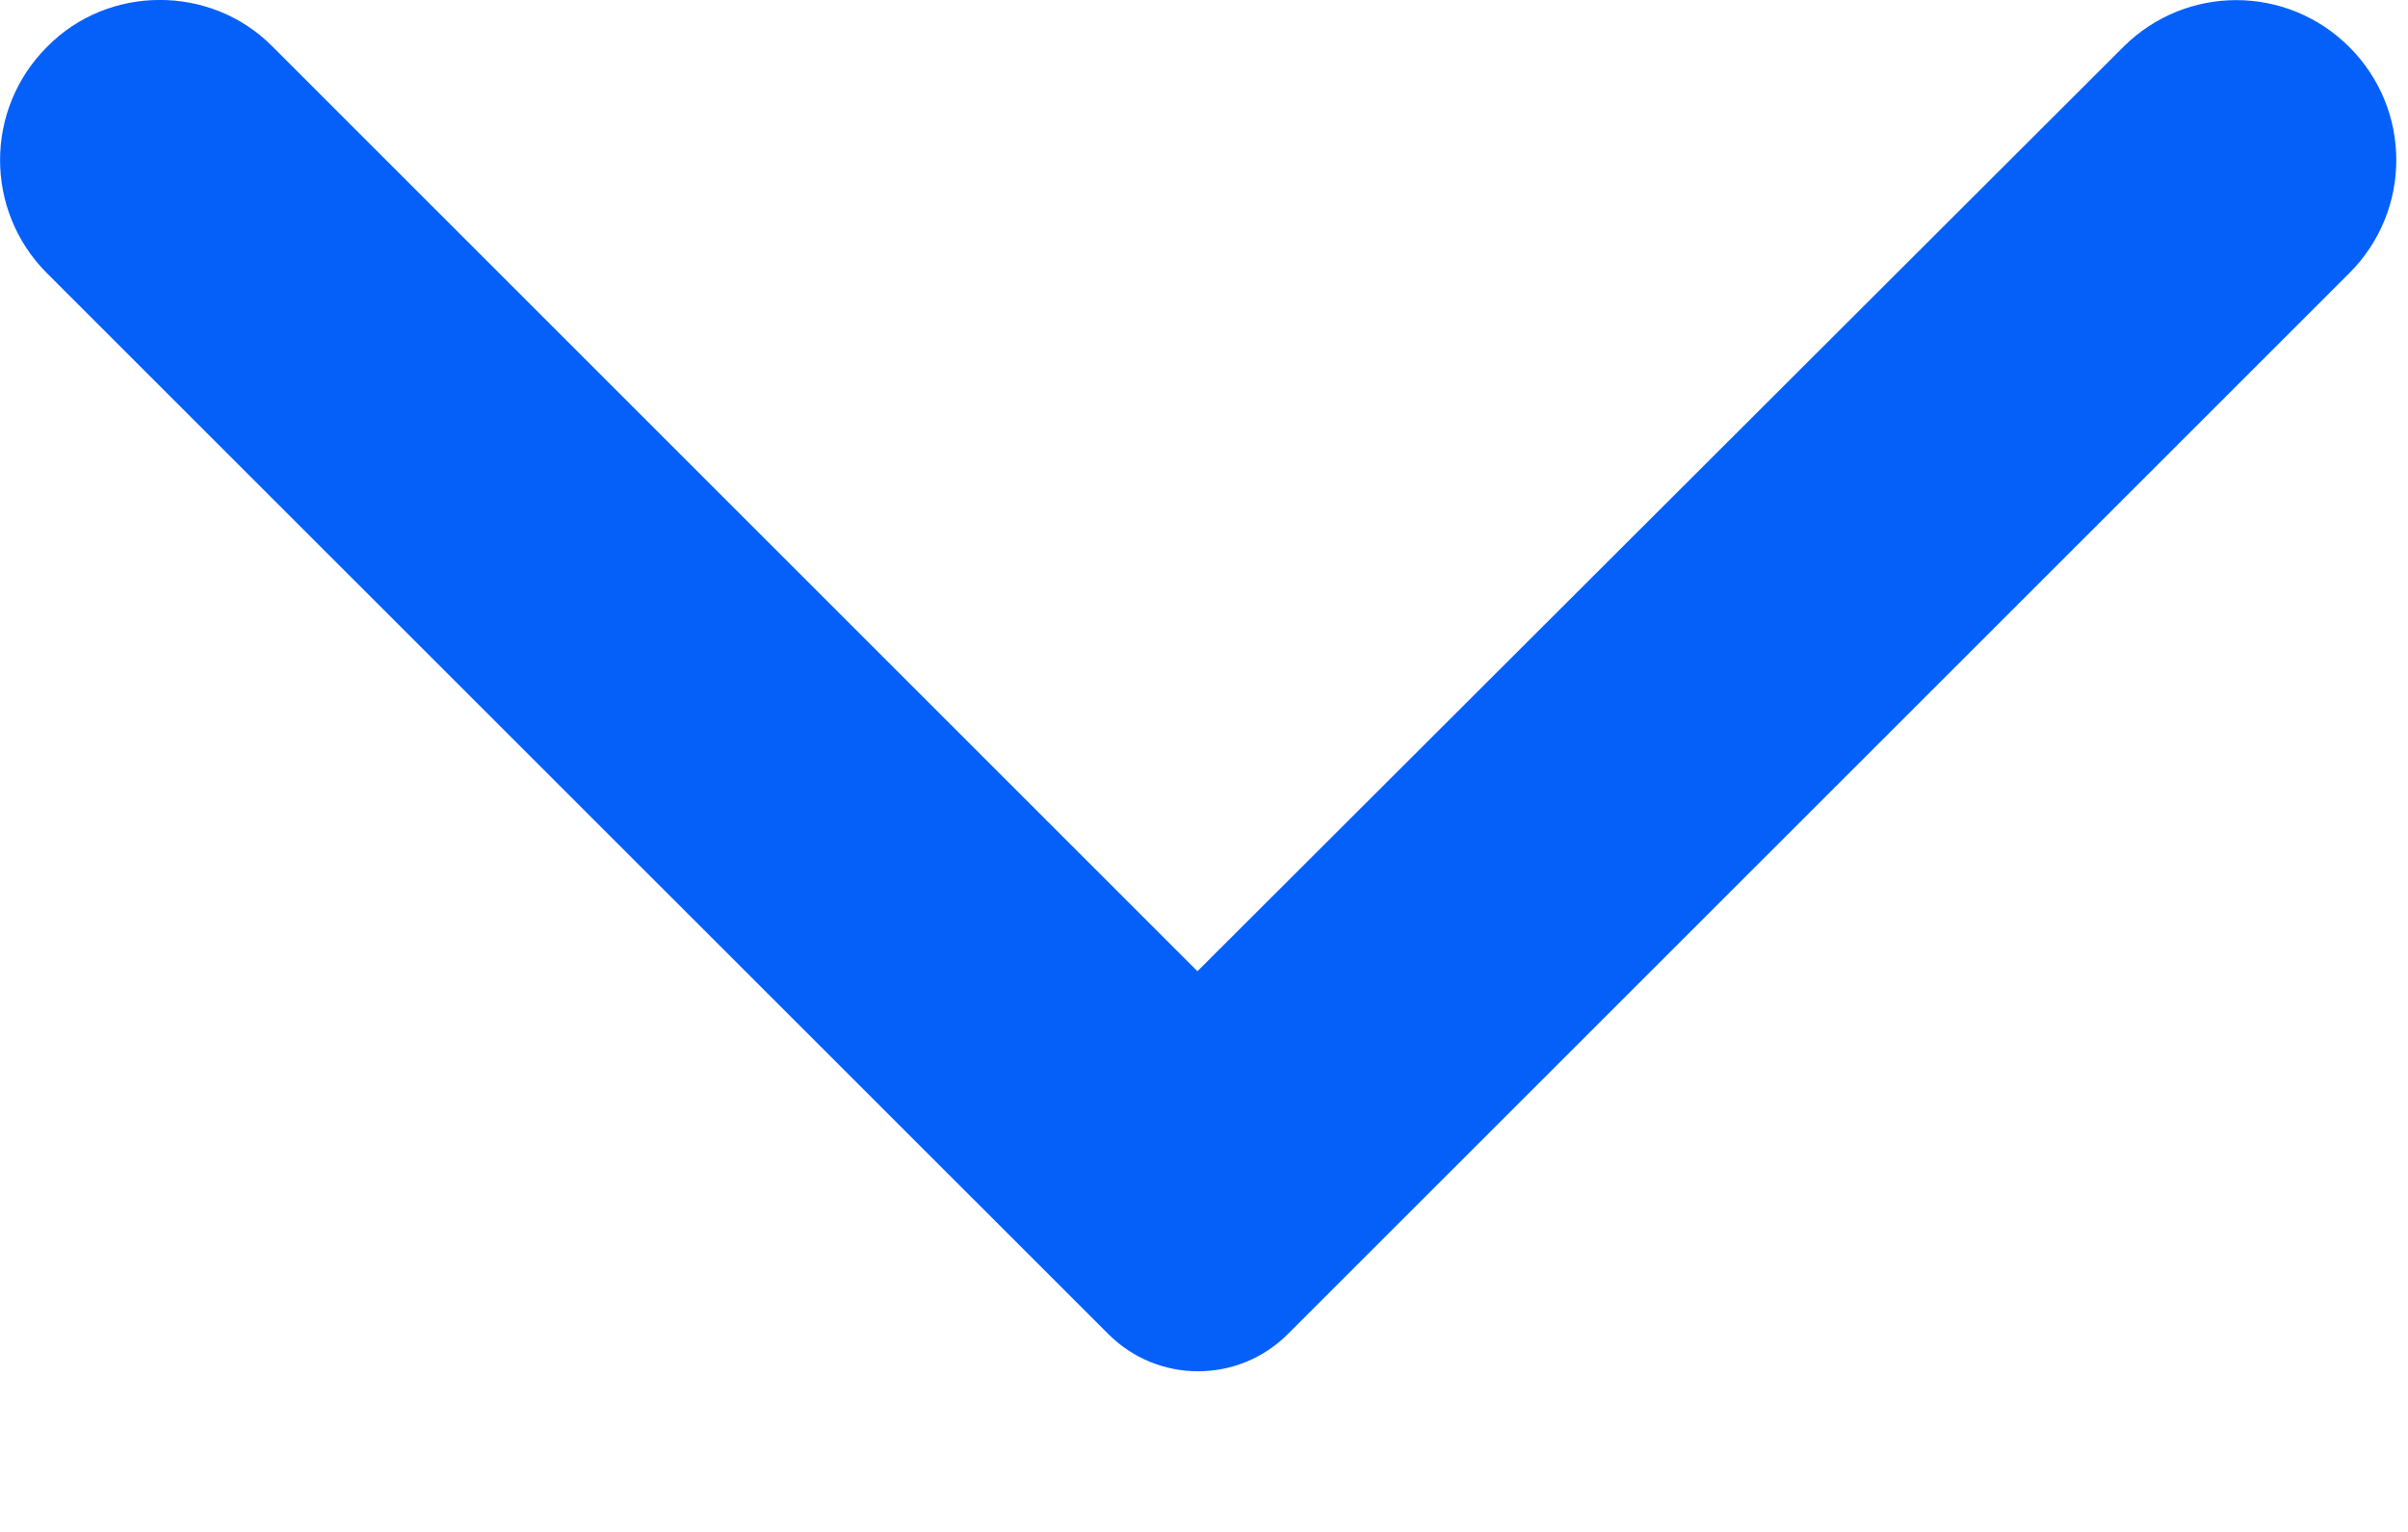
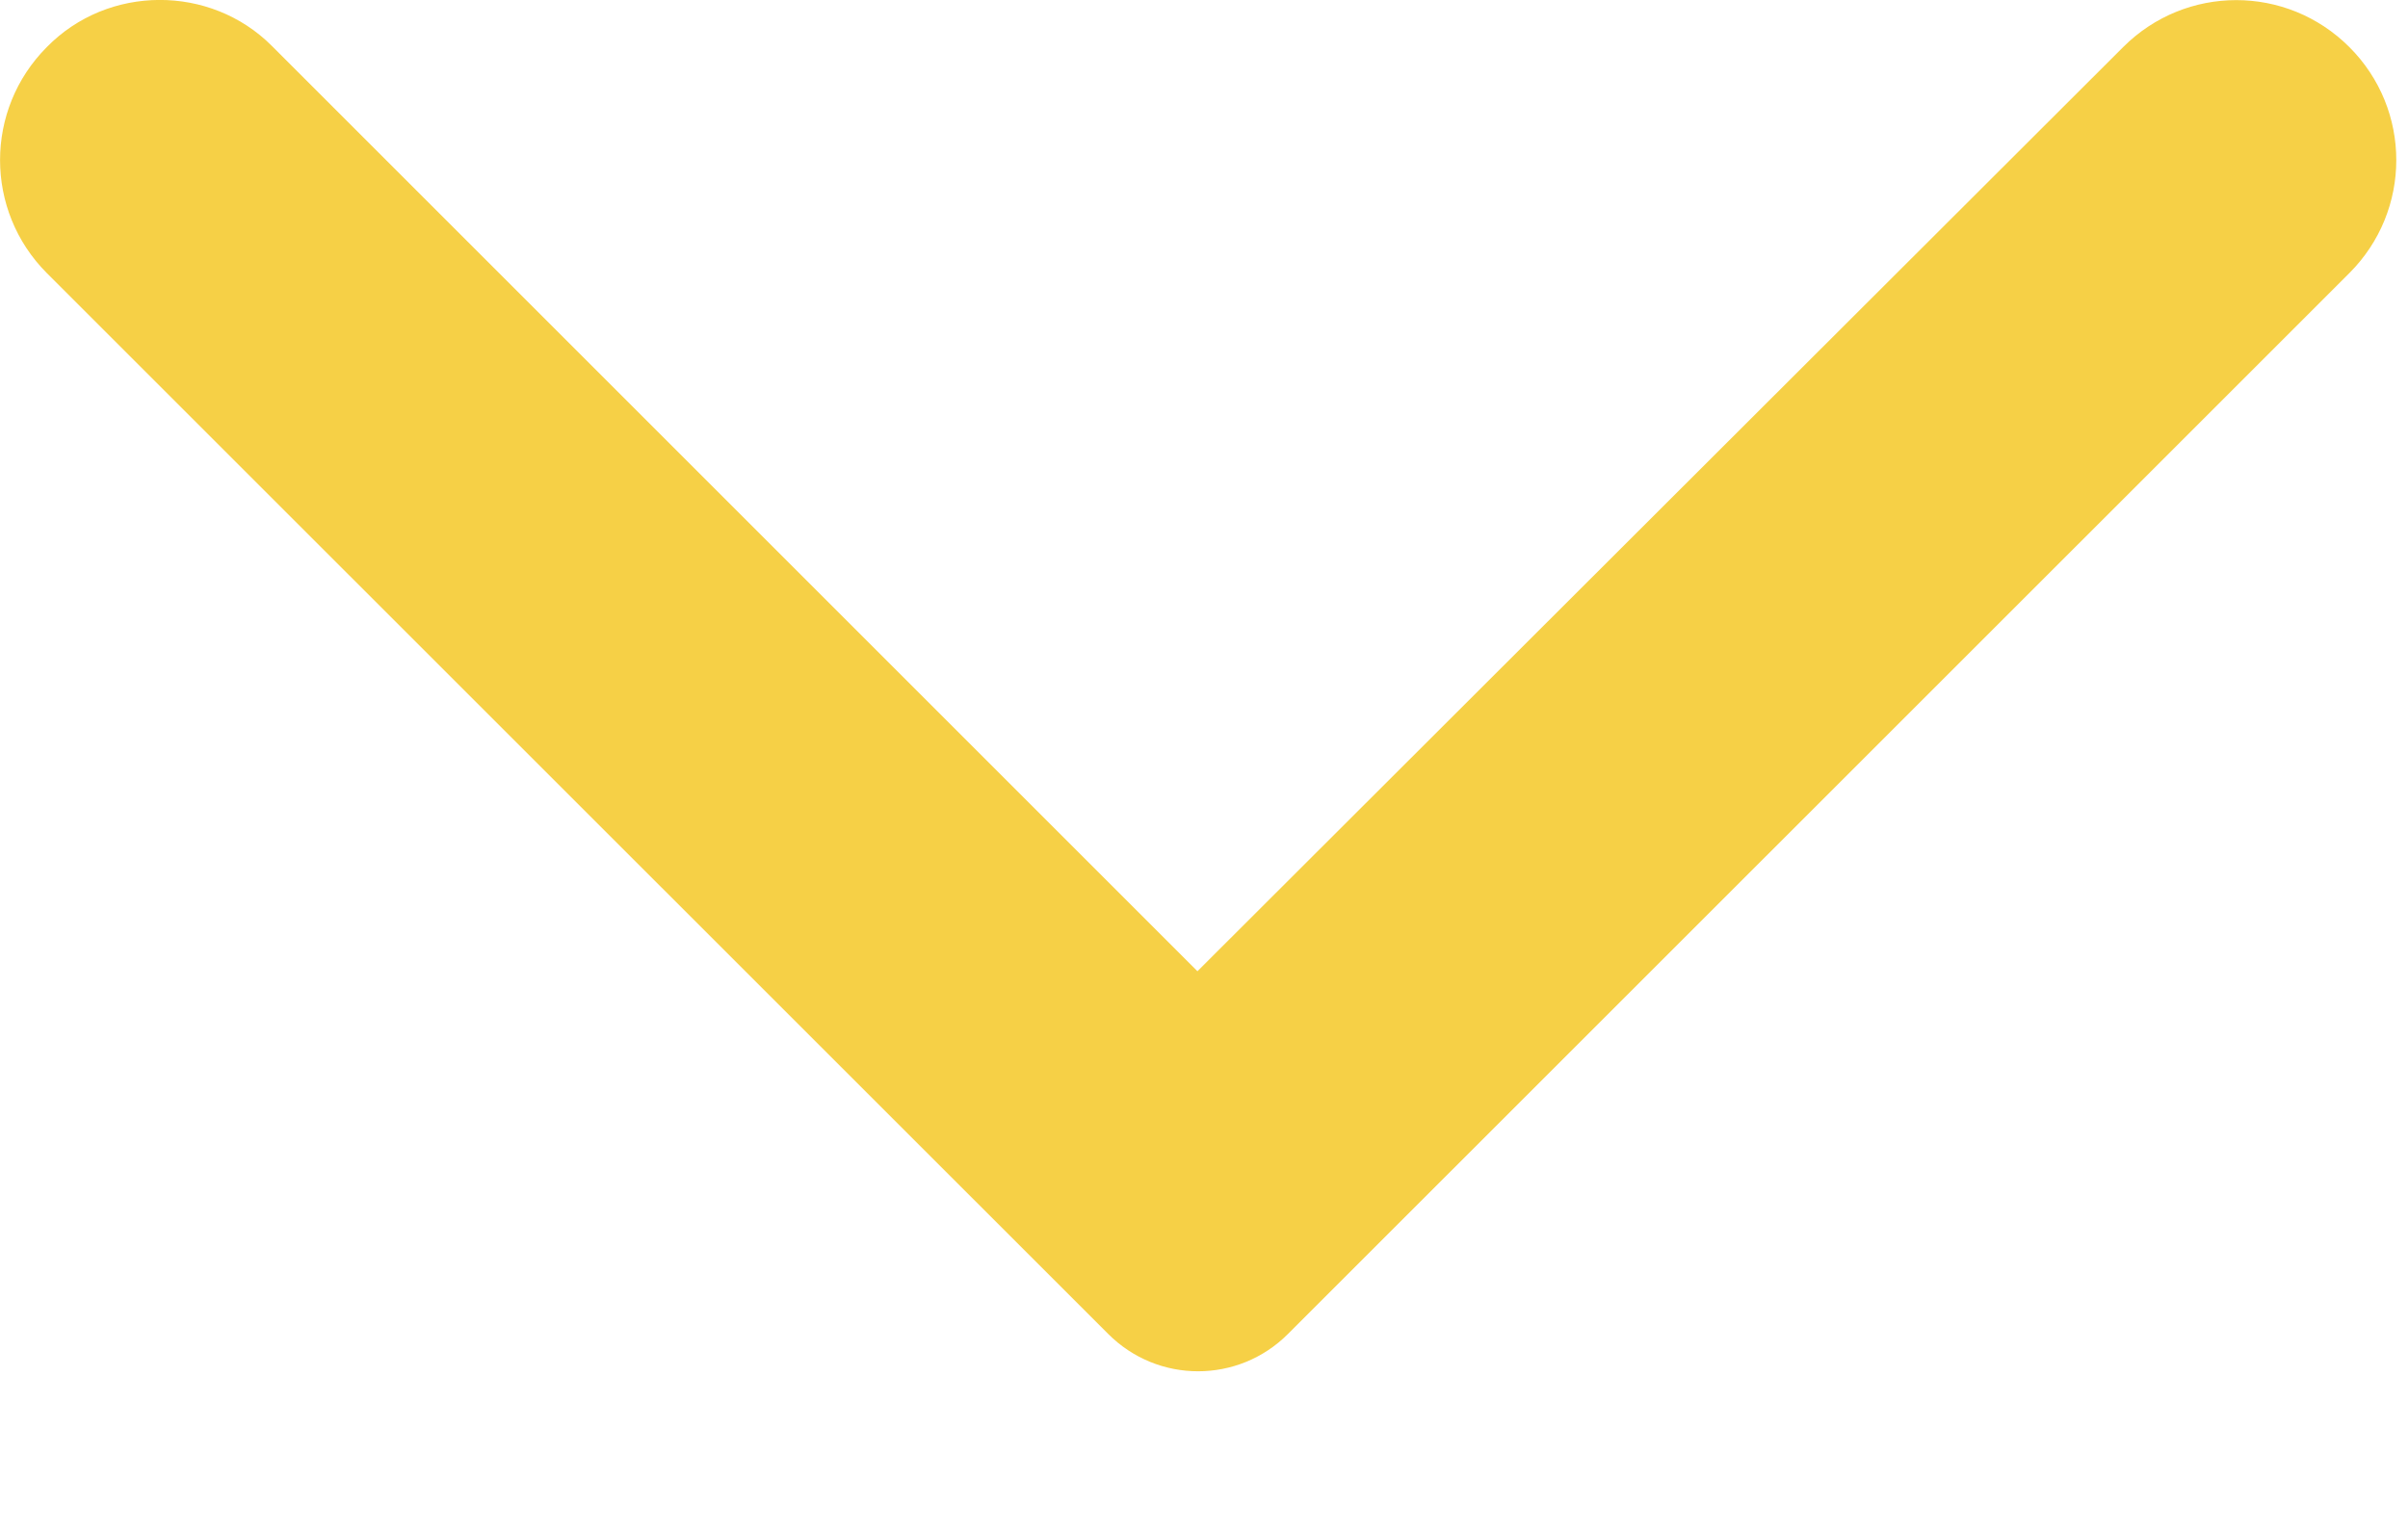
<svg xmlns="http://www.w3.org/2000/svg" width="11" height="7" viewBox="0 0 11 7" fill="none">
-   <path d="M0.214 0.215C0.494 -0.071 0.961 -0.071 1.241 0.209L5.47 4.438L9.699 0.215C9.985 -0.071 10.446 -0.071 10.732 0.215C11.018 0.501 11.018 0.962 10.732 1.248L5.884 6.095C5.657 6.323 5.289 6.323 5.062 6.095L0.214 1.248C-0.071 0.962 -0.071 0.501 0.214 0.215Z" fill="#0560FA" />
+   <path d="M0.214 0.215C0.494 -0.071 0.961 -0.071 1.241 0.209L5.47 4.438L9.699 0.215C9.985 -0.071 10.446 -0.071 10.732 0.215C11.018 0.501 11.018 0.962 10.732 1.248L5.884 6.095C5.657 6.323 5.289 6.323 5.062 6.095L0.214 1.248C-0.071 0.962 -0.071 0.501 0.214 0.215Z" fill="#F6D046" />
</svg>
